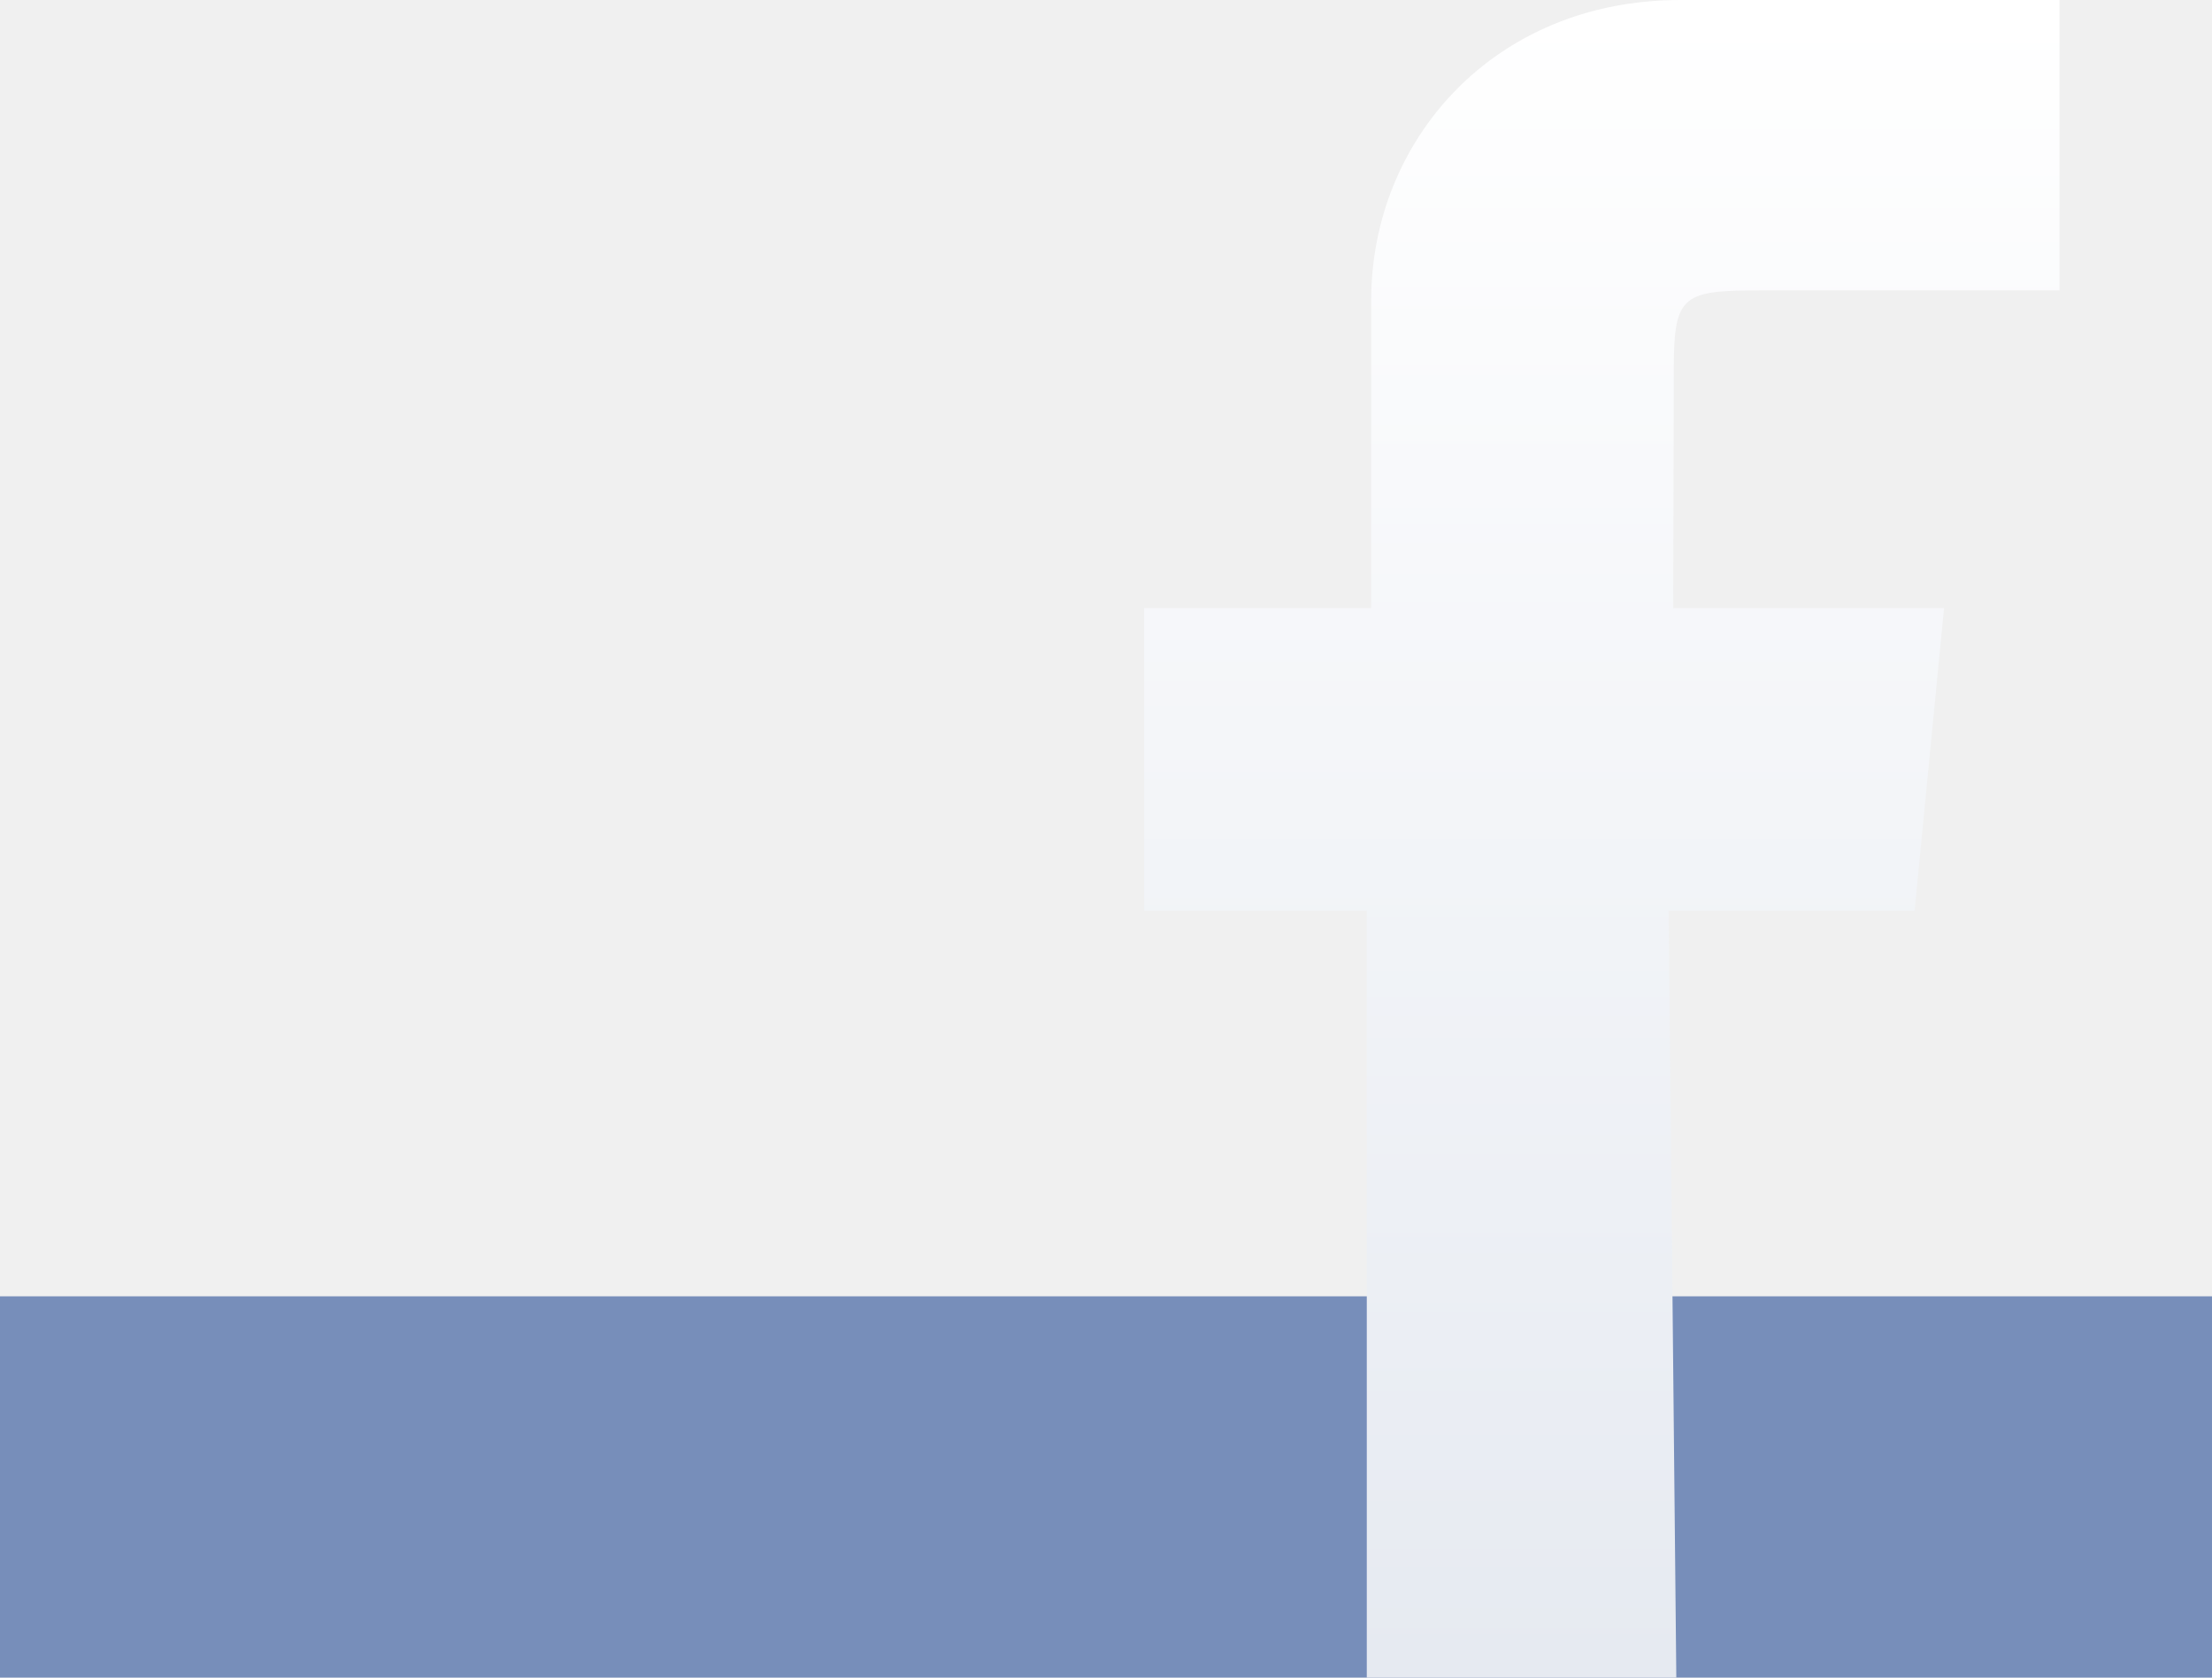
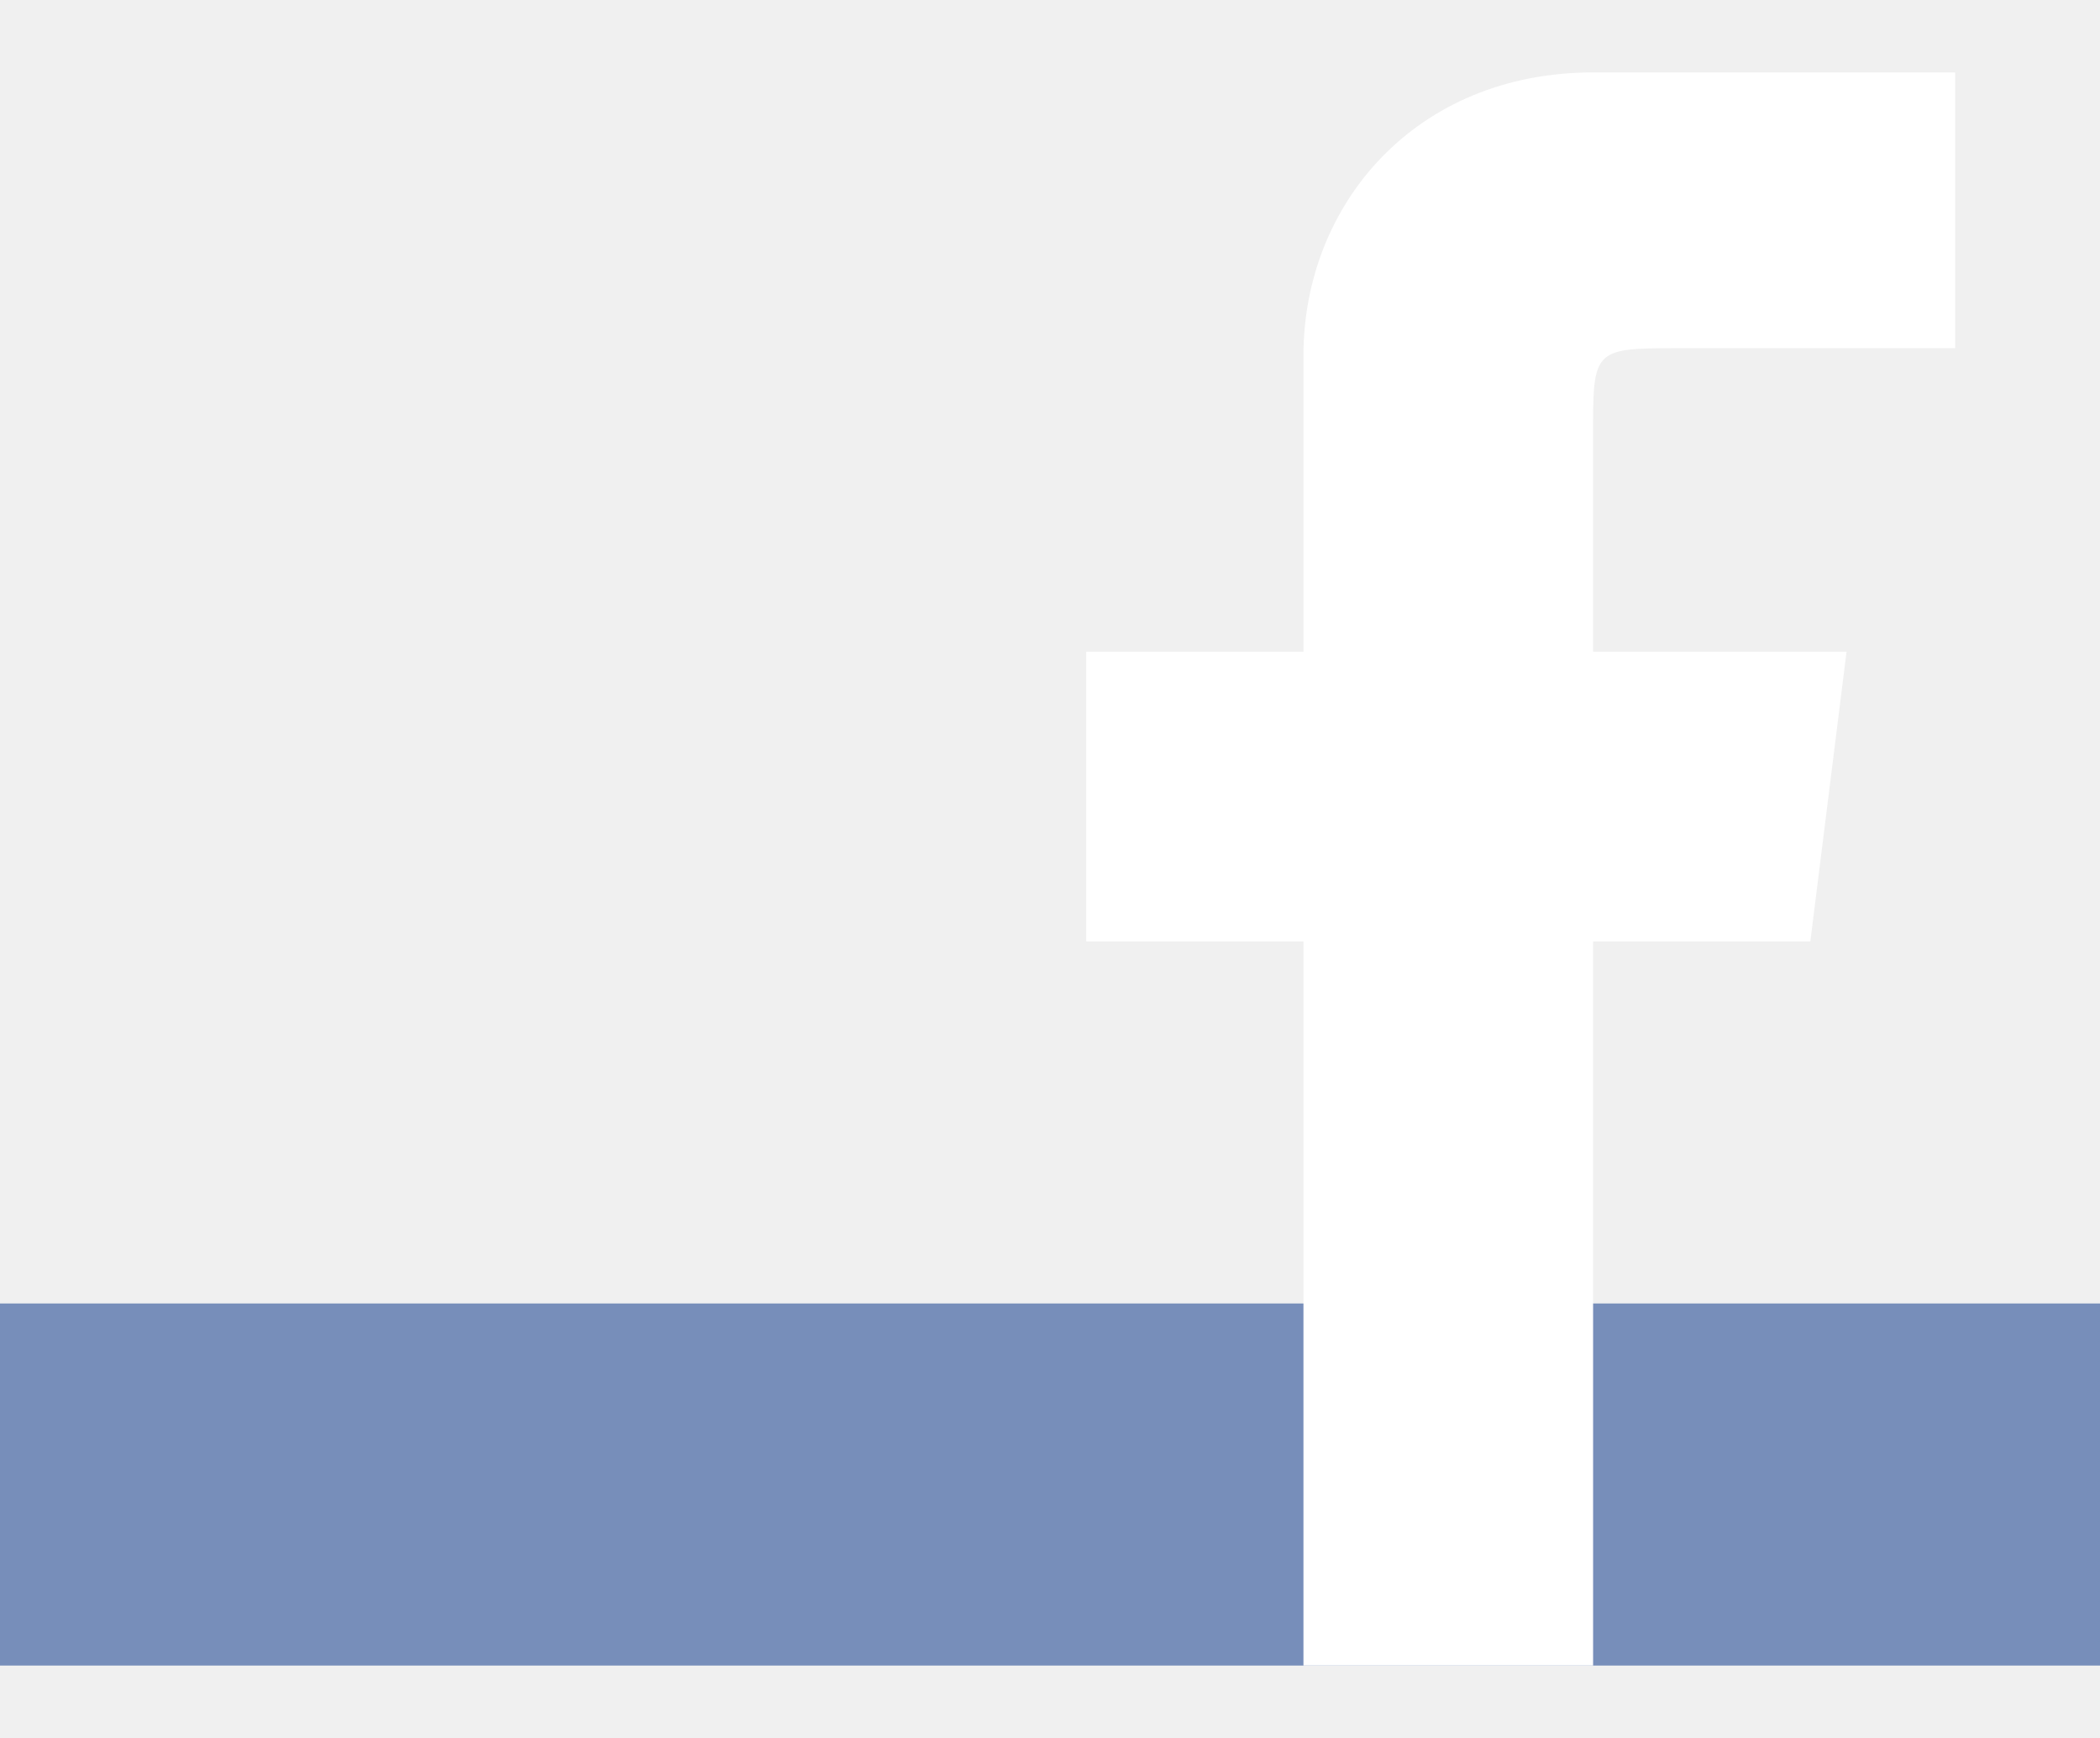
- <svg xmlns="http://www.w3.org/2000/svg" width="29px" height="22px" viewBox="0 0 29 22" version="1.1">
-   <defs>
-     <linearGradient x1="50%" y1="0%" x2="50%" y2="100%" id="linearGradient-1">
-       <stop stop-color="#FFFFFF" offset="0%" />
-       <stop stop-color="#E6EAF1" offset="100%" />
-     </linearGradient>
-   </defs>
+ <svg xmlns="http://www.w3.org/2000/svg" width="29px" height="24px" viewBox="0 0 29 24" version="1.1">
+   <defs />
  <g id="Page-1" stroke="none" stroke-width="1" fill="none" fill-rule="evenodd">
    <g id="facebook-button">
-       <polygon id="bar" fill="#778EBA" points="0 17 29 17 29 22 0 22" />
-       <path d="M17.919,22 L17.919,11.944 L15,11.944 L15,7.974 L17.977,7.974 L17.977,3.935 C17.977,1.851 19.575,0 22.029,0 L27,0 L27,3.808 L23.137,3.808 C22.066,3.808 21.944,3.846 21.944,4.841 L21.936,7.974 L25.487,7.974 L25.101,11.944 L21.876,11.944 L21.977,22 L17.919,22 Z" id="f" fill="url(#linearGradient-1)" />
+       <polygon id="bar" fill="#778EBA" points="0 18 29 18 29 23 0 23" />
+       <path d="M18,23 L18,13 L15,13 L15,9 L18,9 L18,4.91 C18,2.825 19.546,1 22,1 L27,1 L27,4.808 L23.137,4.808 C22.066,4.808 22,4.833 22,5.828 L22,9 L25.5,9 L25,13 L22,13 L22,23 L18,23 Z" id="f" fill="#FFFFFF" />
    </g>
  </g>
</svg>
